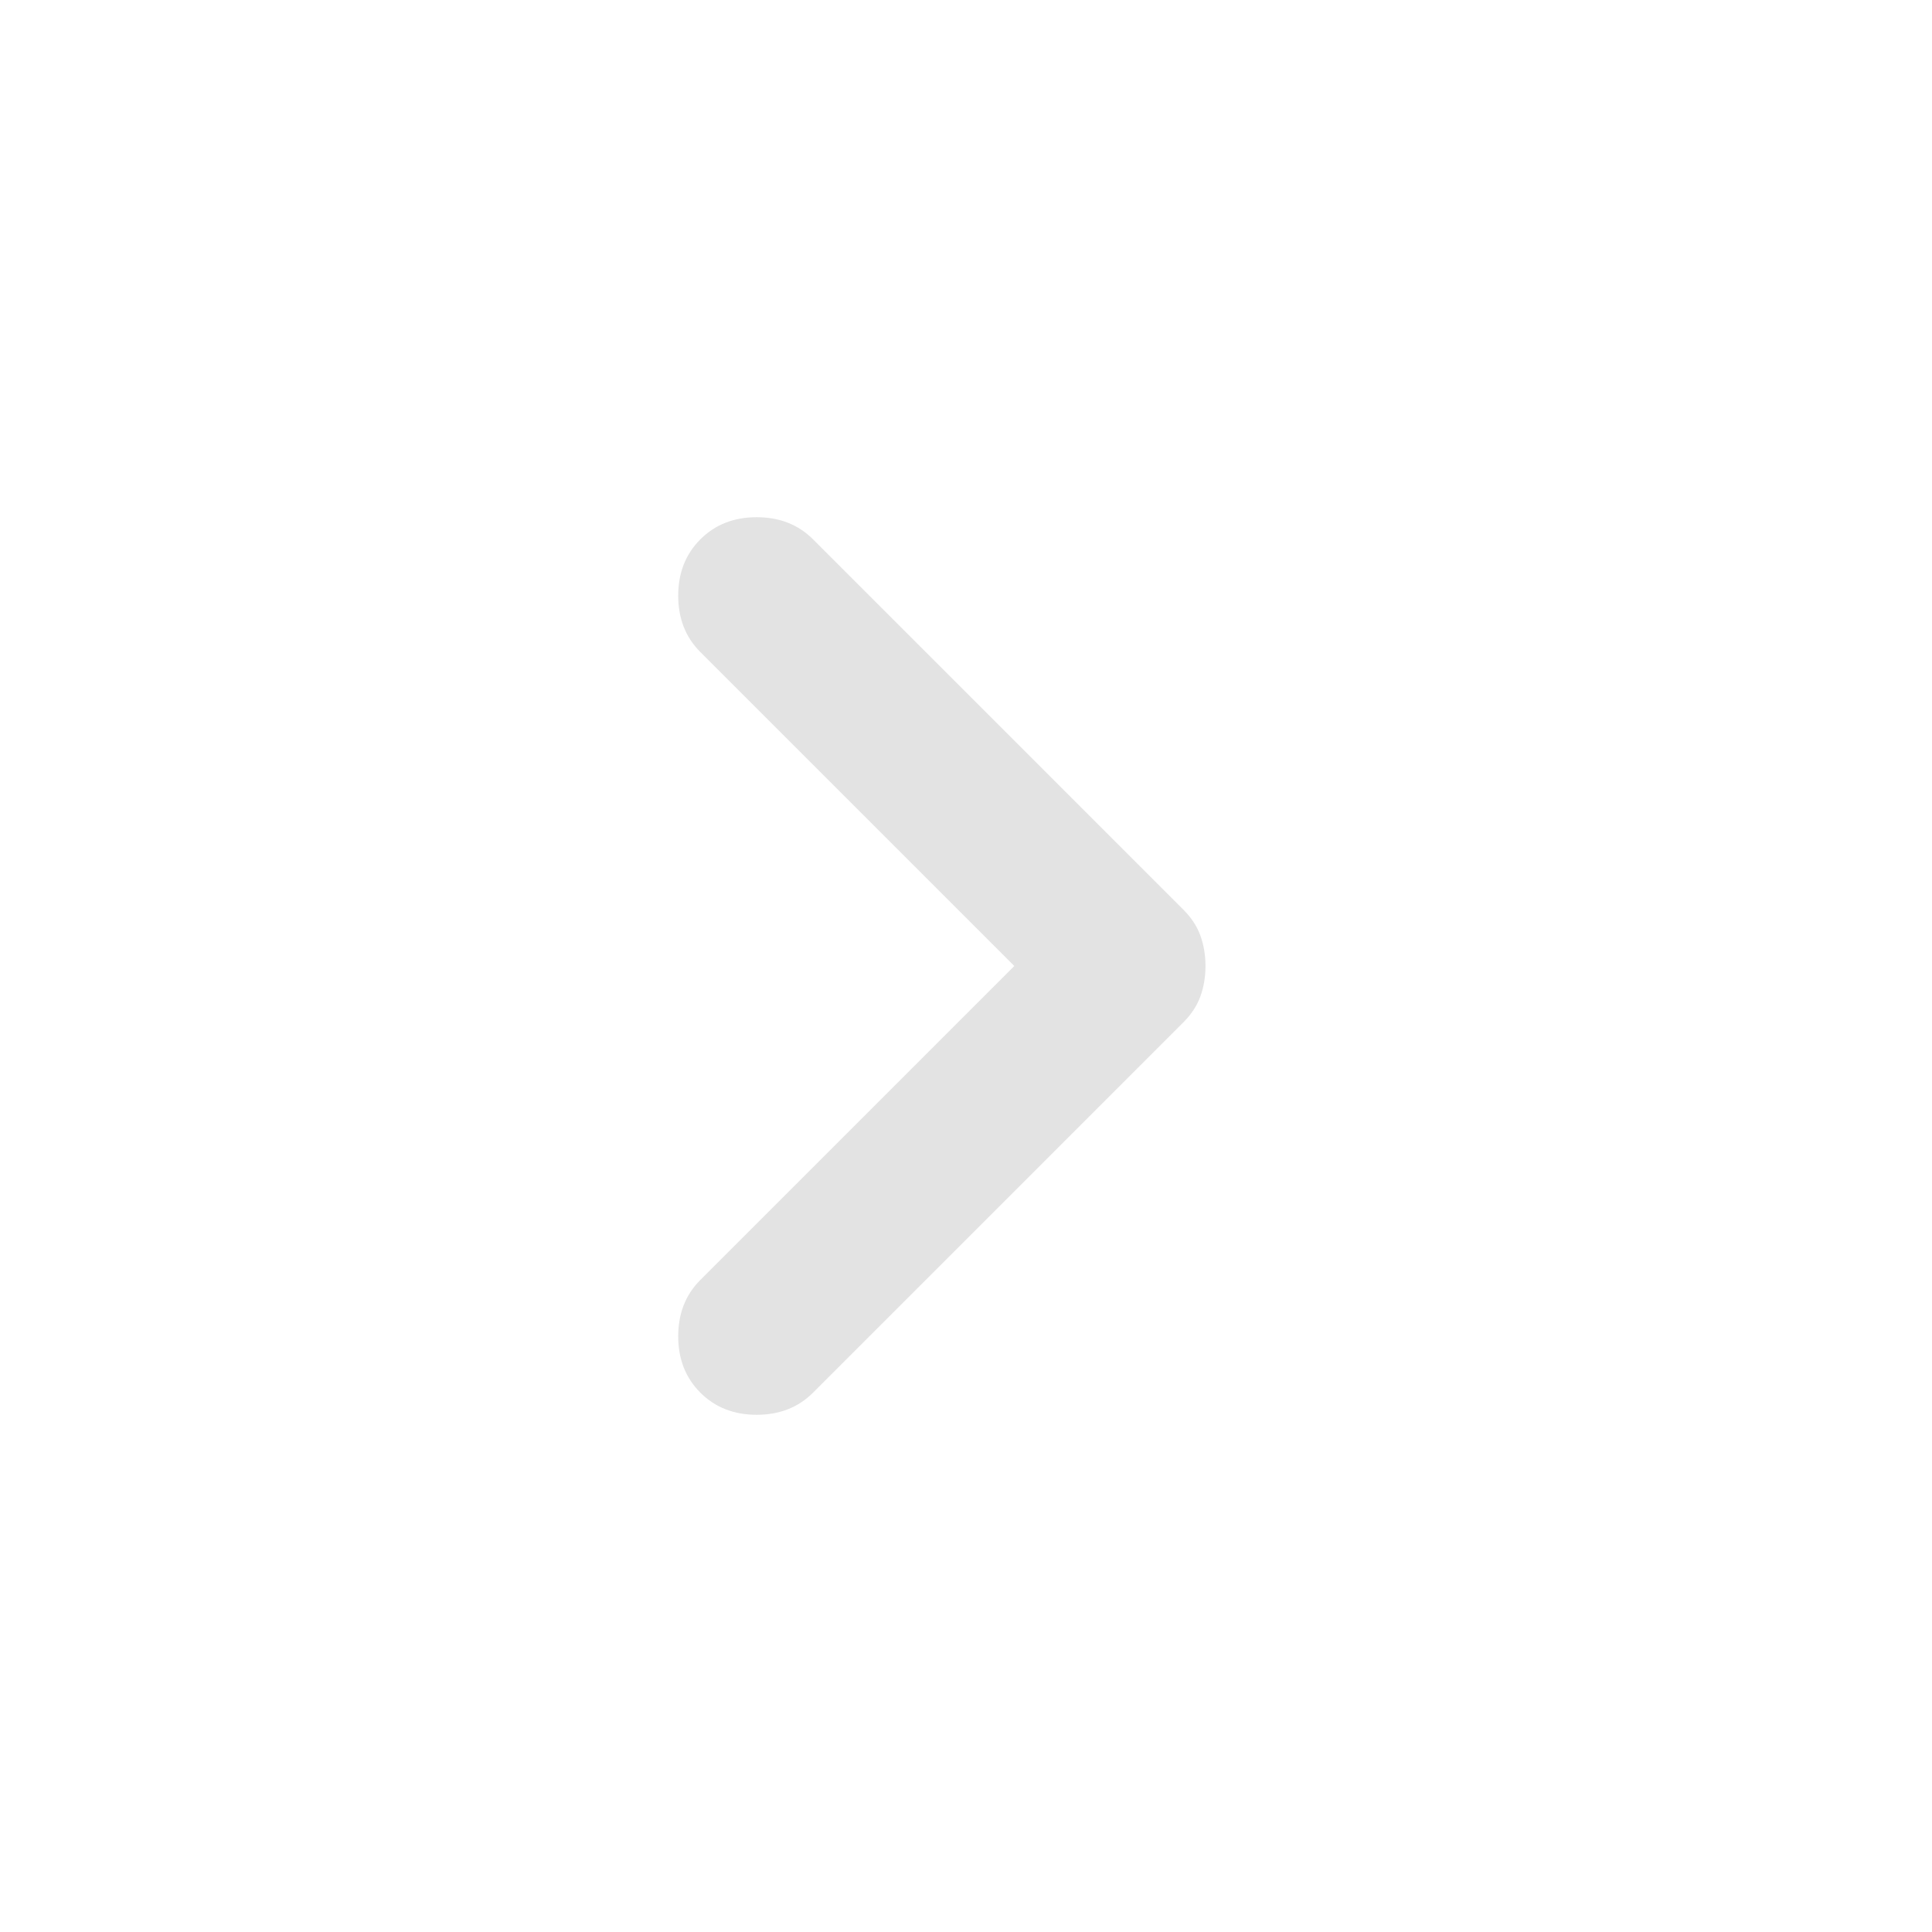
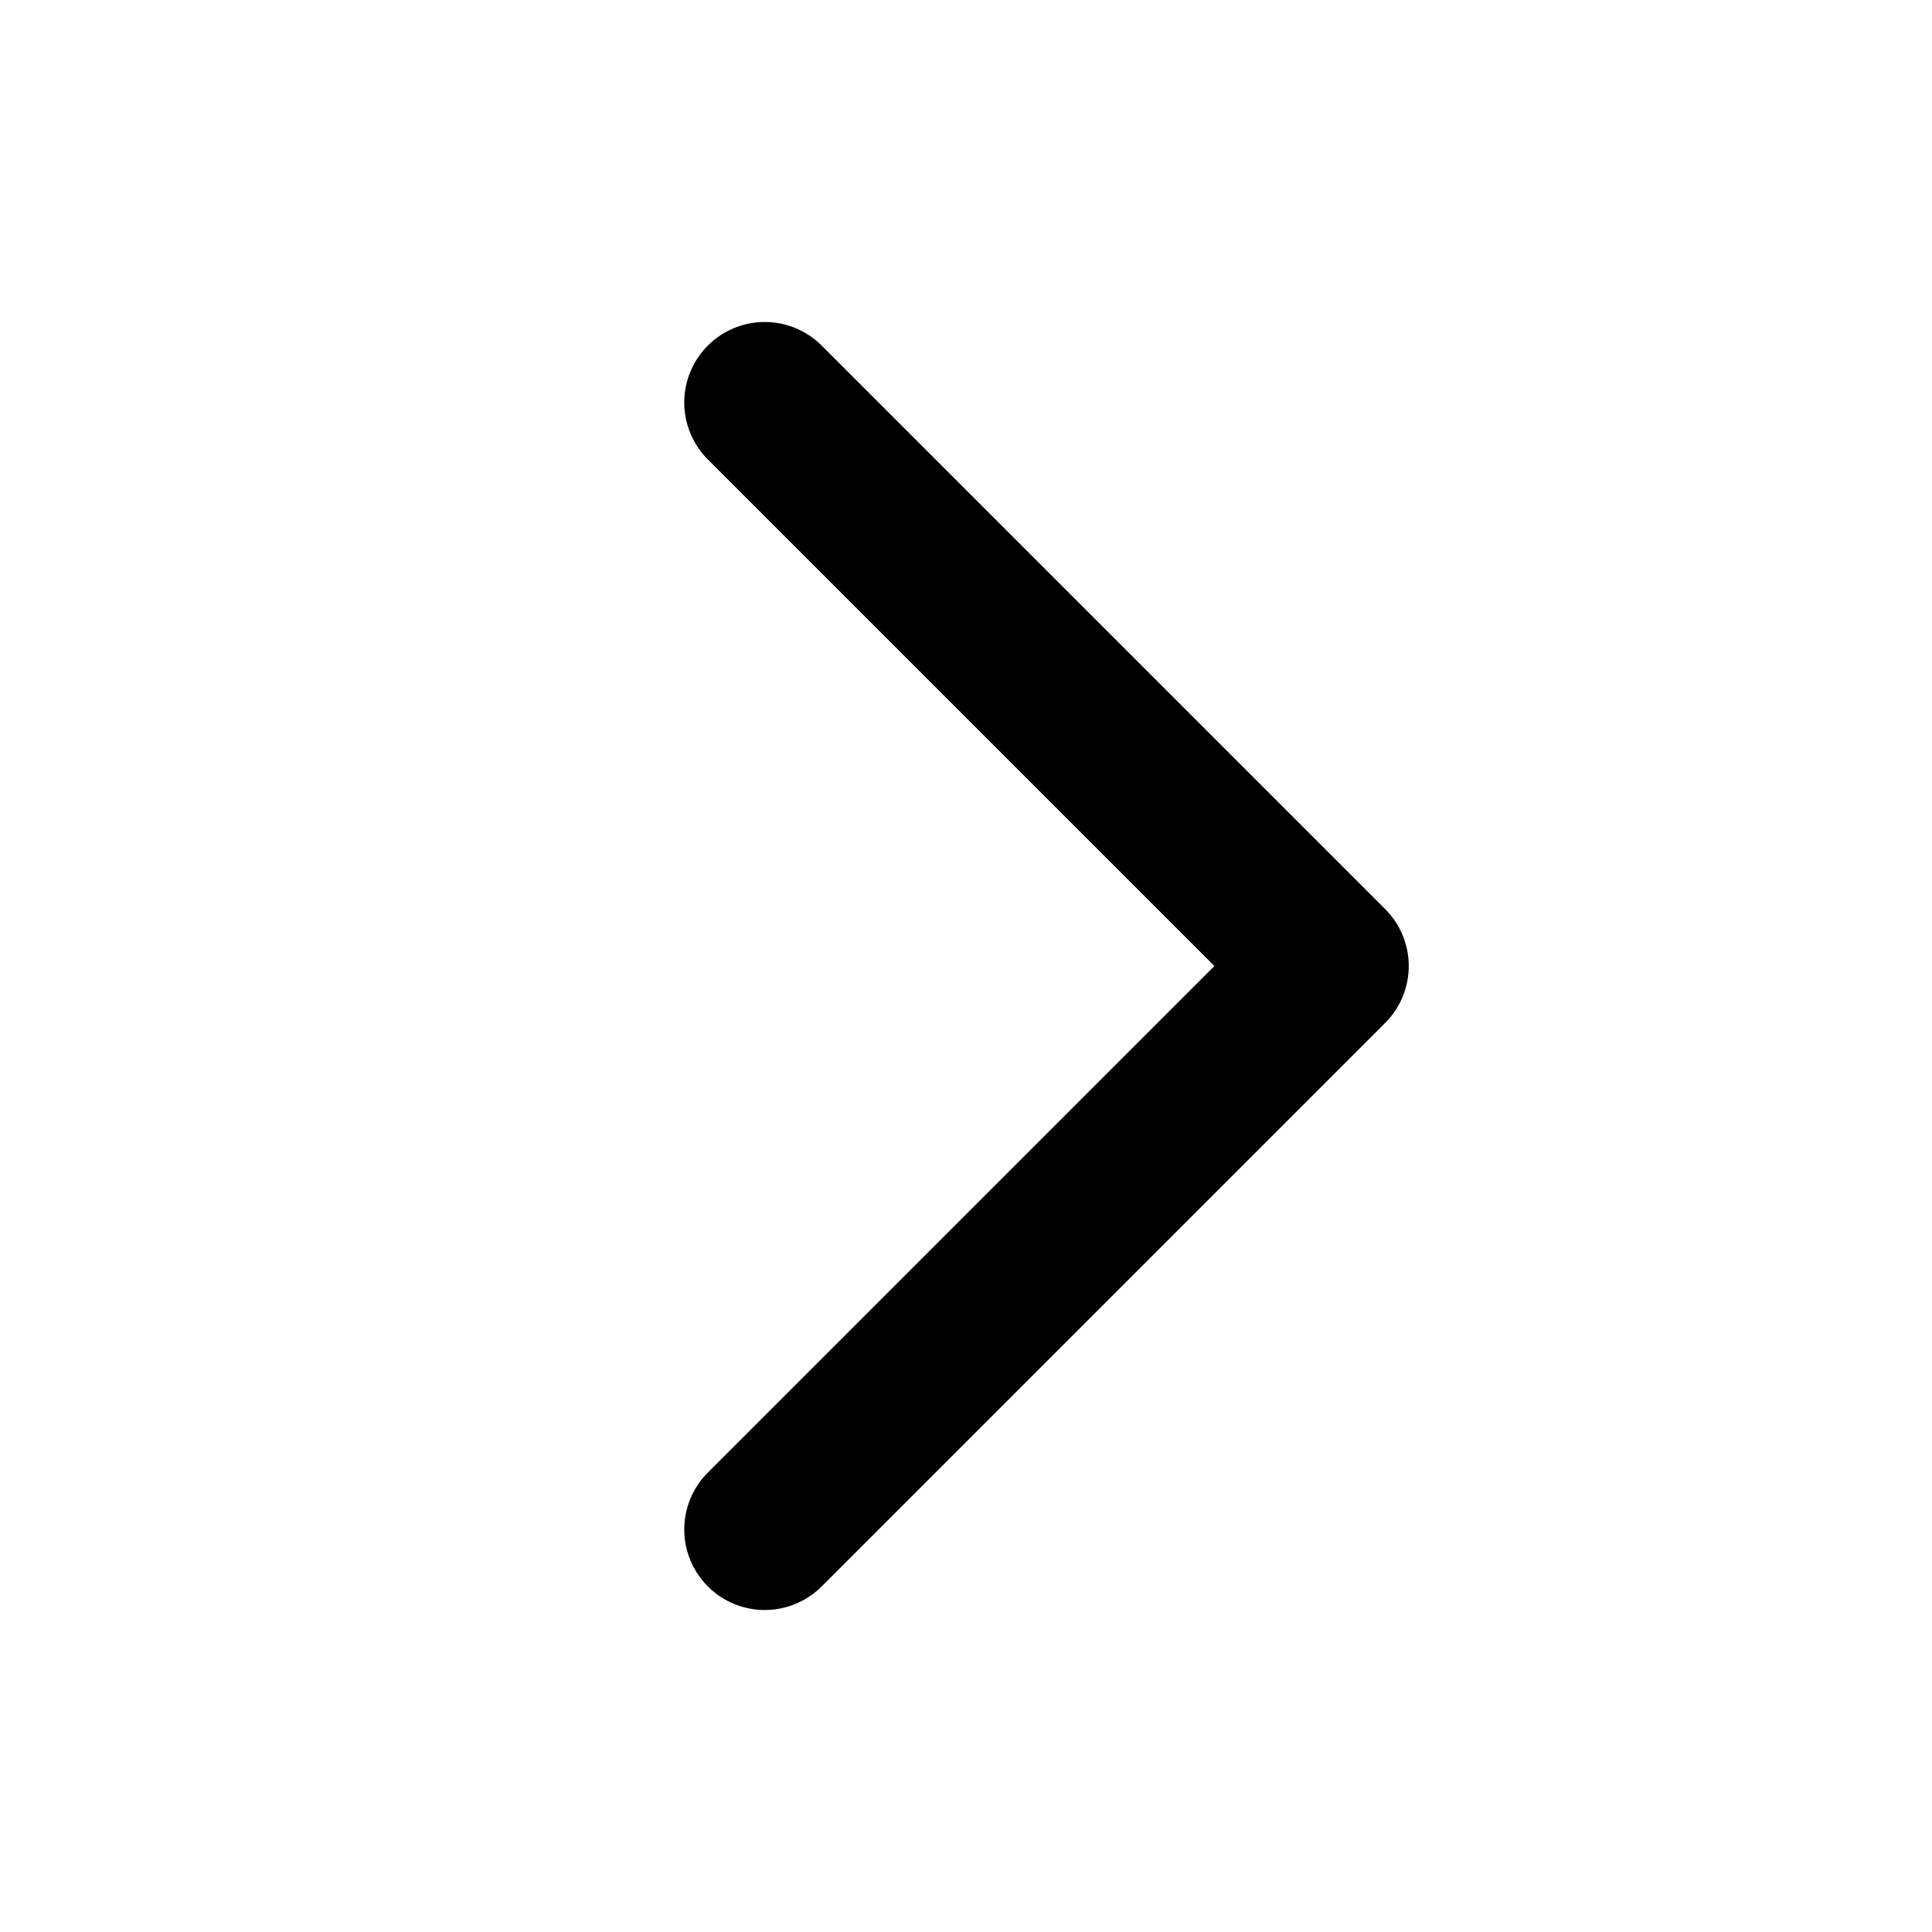
- <svg xmlns="http://www.w3.org/2000/svg" height="24px" viewBox="0 -960 960 960" width="24px" fill="#e3e3e3">
-   <path d="M504-480 348-636q-11-11-11-28t11-28q11-11 28-11t28 11l184 184q6 6 8.5 13t2.5 15q0 8-2.5 15t-8.5 13L404-268q-11 11-28 11t-28-11q-11-11-11-28t11-28l156-156Z" />
+ <svg xmlns="http://www.w3.org/2000/svg" width="24" height="24" viewBox="0 0 24 24">
+   <path d="m9.5 5 7 7-7 7" fill="none" stroke="currentColor" stroke-width="2" stroke-linecap="round" stroke-linejoin="round" />
</svg>
